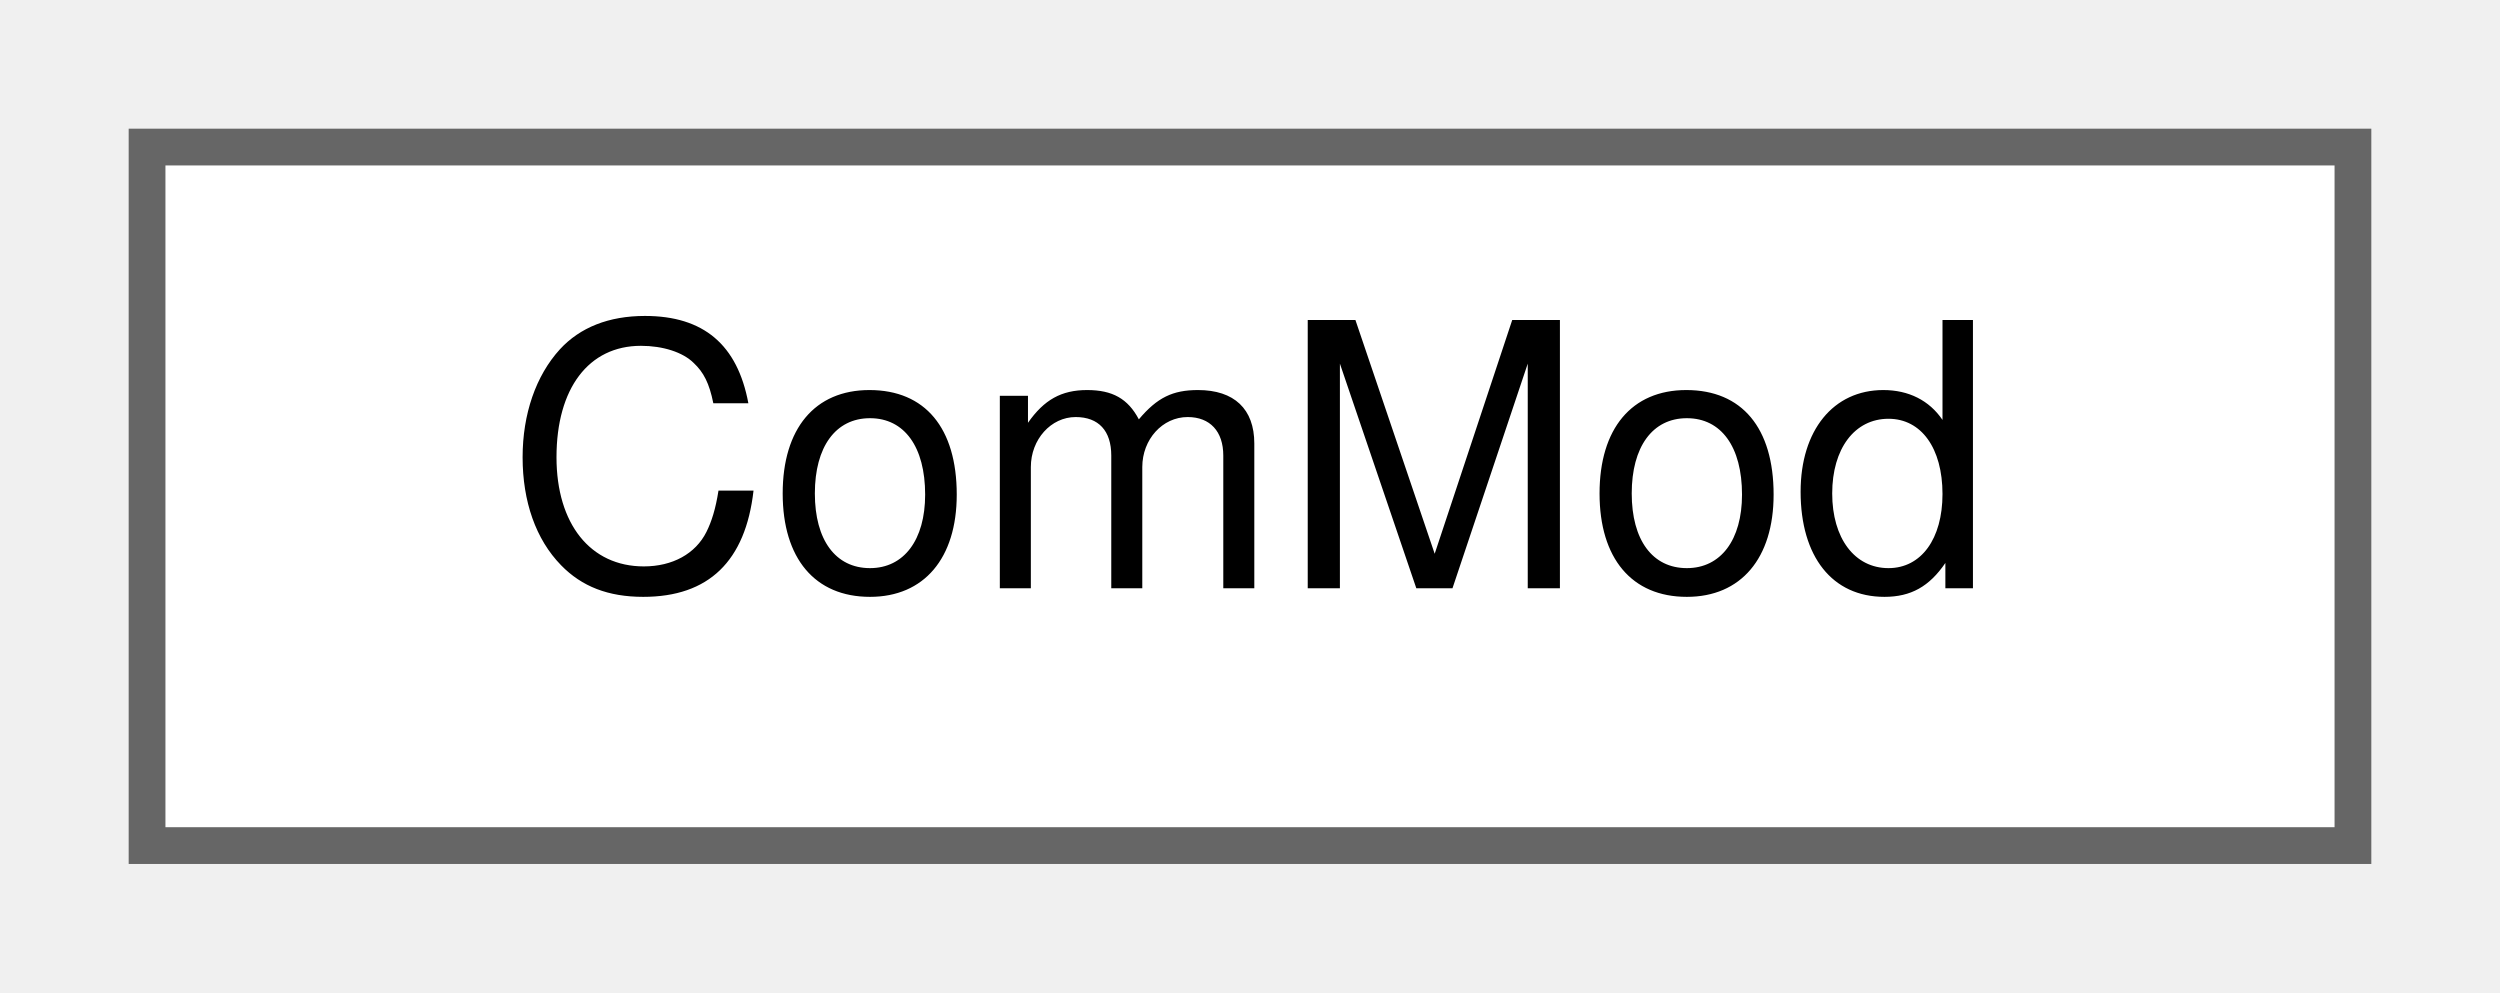
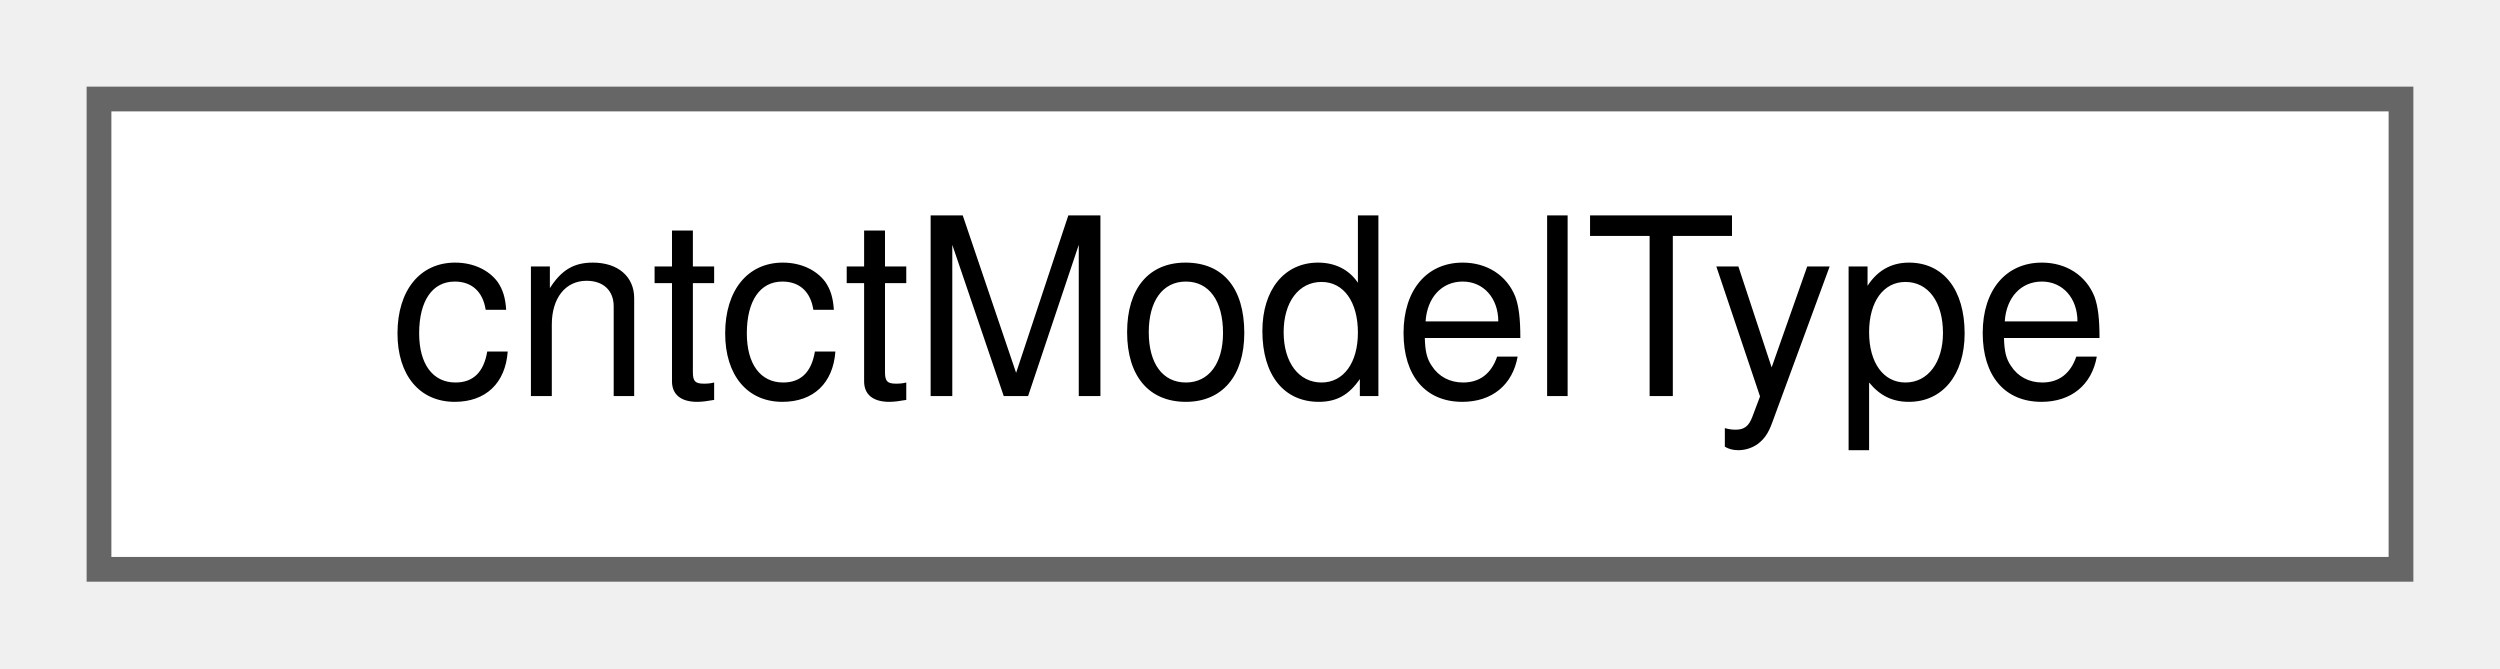
- <svg xmlns="http://www.w3.org/2000/svg" xmlns:xlink="http://www.w3.org/1999/xlink" width="68pt" height="27pt" viewBox="0.00 0.00 68.00 27.00">
+ <svg xmlns="http://www.w3.org/2000/svg" xmlns:xlink="http://www.w3.org/1999/xlink" width="101pt" height="27pt" viewBox="0.00 0.00 101.00 27.00">
  <g id="graph0" class="graph" transform="scale(1 1) rotate(0) translate(4 23)">
    <g id="Node000000" class="node">
      <g id="a_Node000000">
-         <a xlink:href="class_com_mod.html" target="_top" xlink:title="The ComMod class duplicates the data structures in the Fortran COMMOD module defined in MOD....">
-           <polygon fill="white" stroke="#666666" points="60,-19 0,-19 0,0 60,0 60,-19" />
-           <text text-anchor="middle" x="30" y="-7" font-family="Helvetica,sans-Serif" font-size="10.00">ComMod</text>
+         <a xlink:href="classcntct_model_type.html" target="_top" xlink:title="Contact model type.">
+           <polygon fill="white" stroke="#666666" points="93,-19 0,-19 0,0 93,0 93,-19" />
+           <text text-anchor="middle" x="46.5" y="-7" font-family="Helvetica,sans-Serif" font-size="10.00">cntctModelType</text>
        </a>
      </g>
    </g>
  </g>
</svg>
